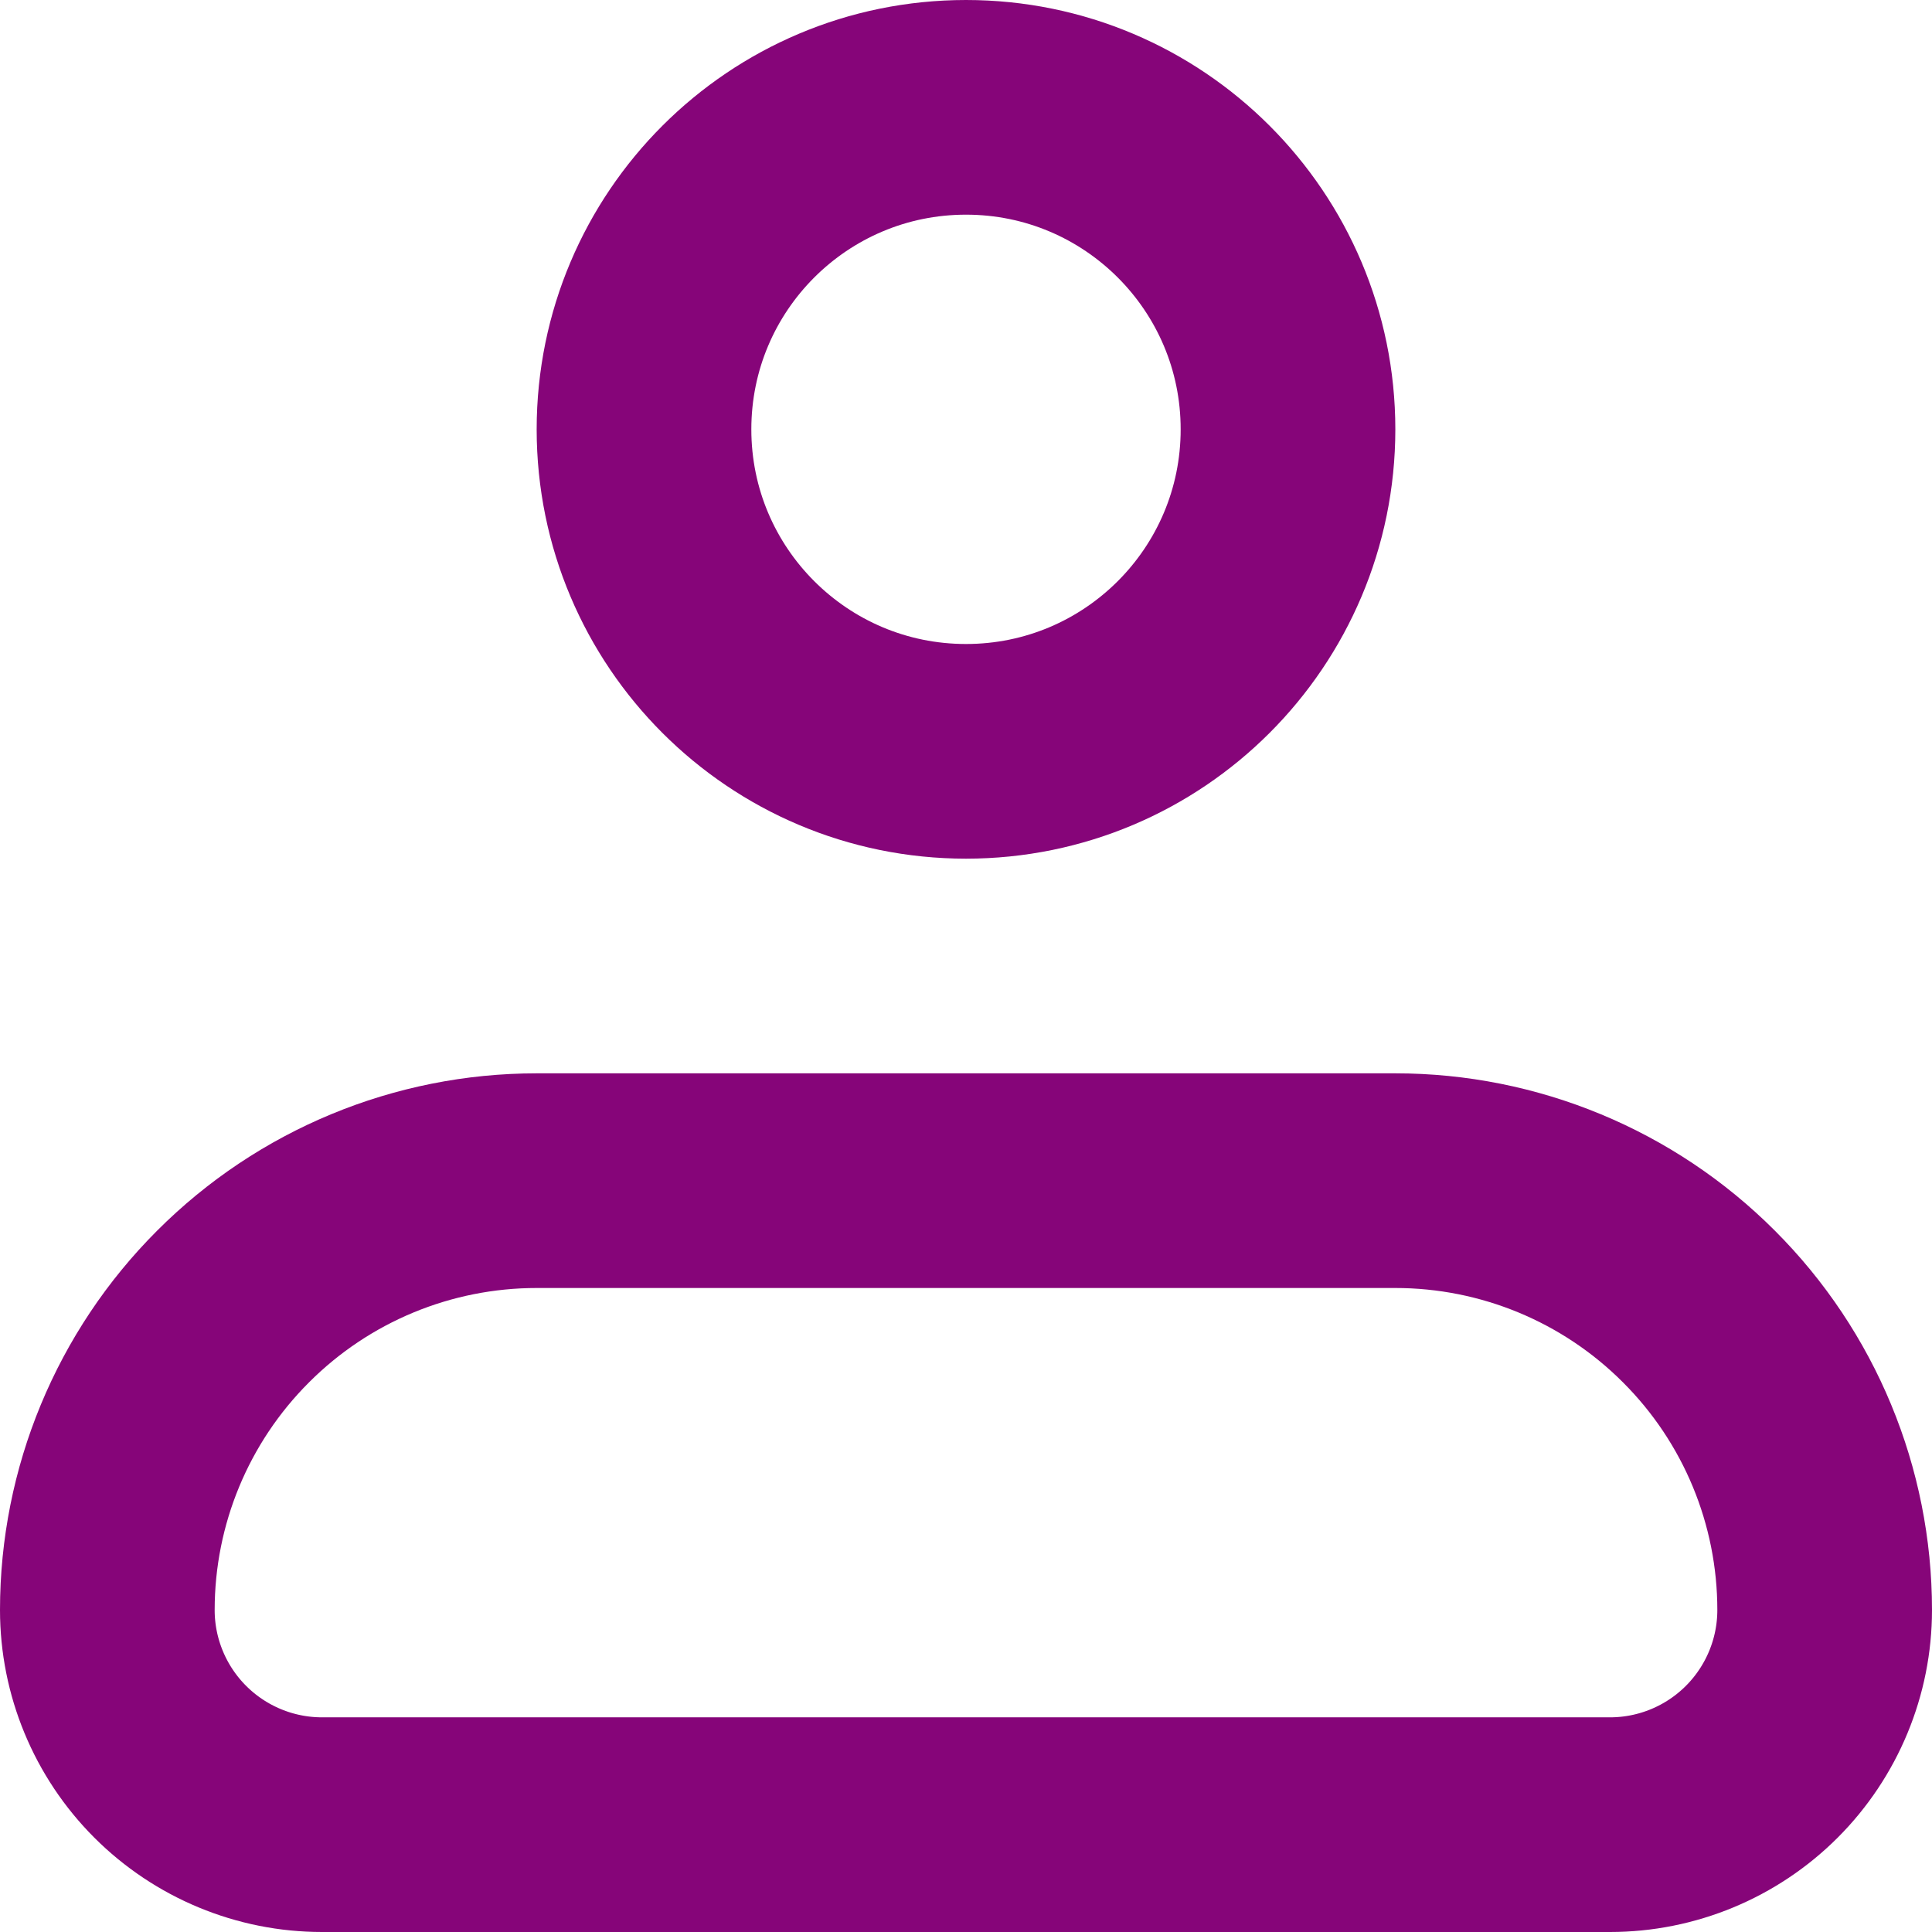
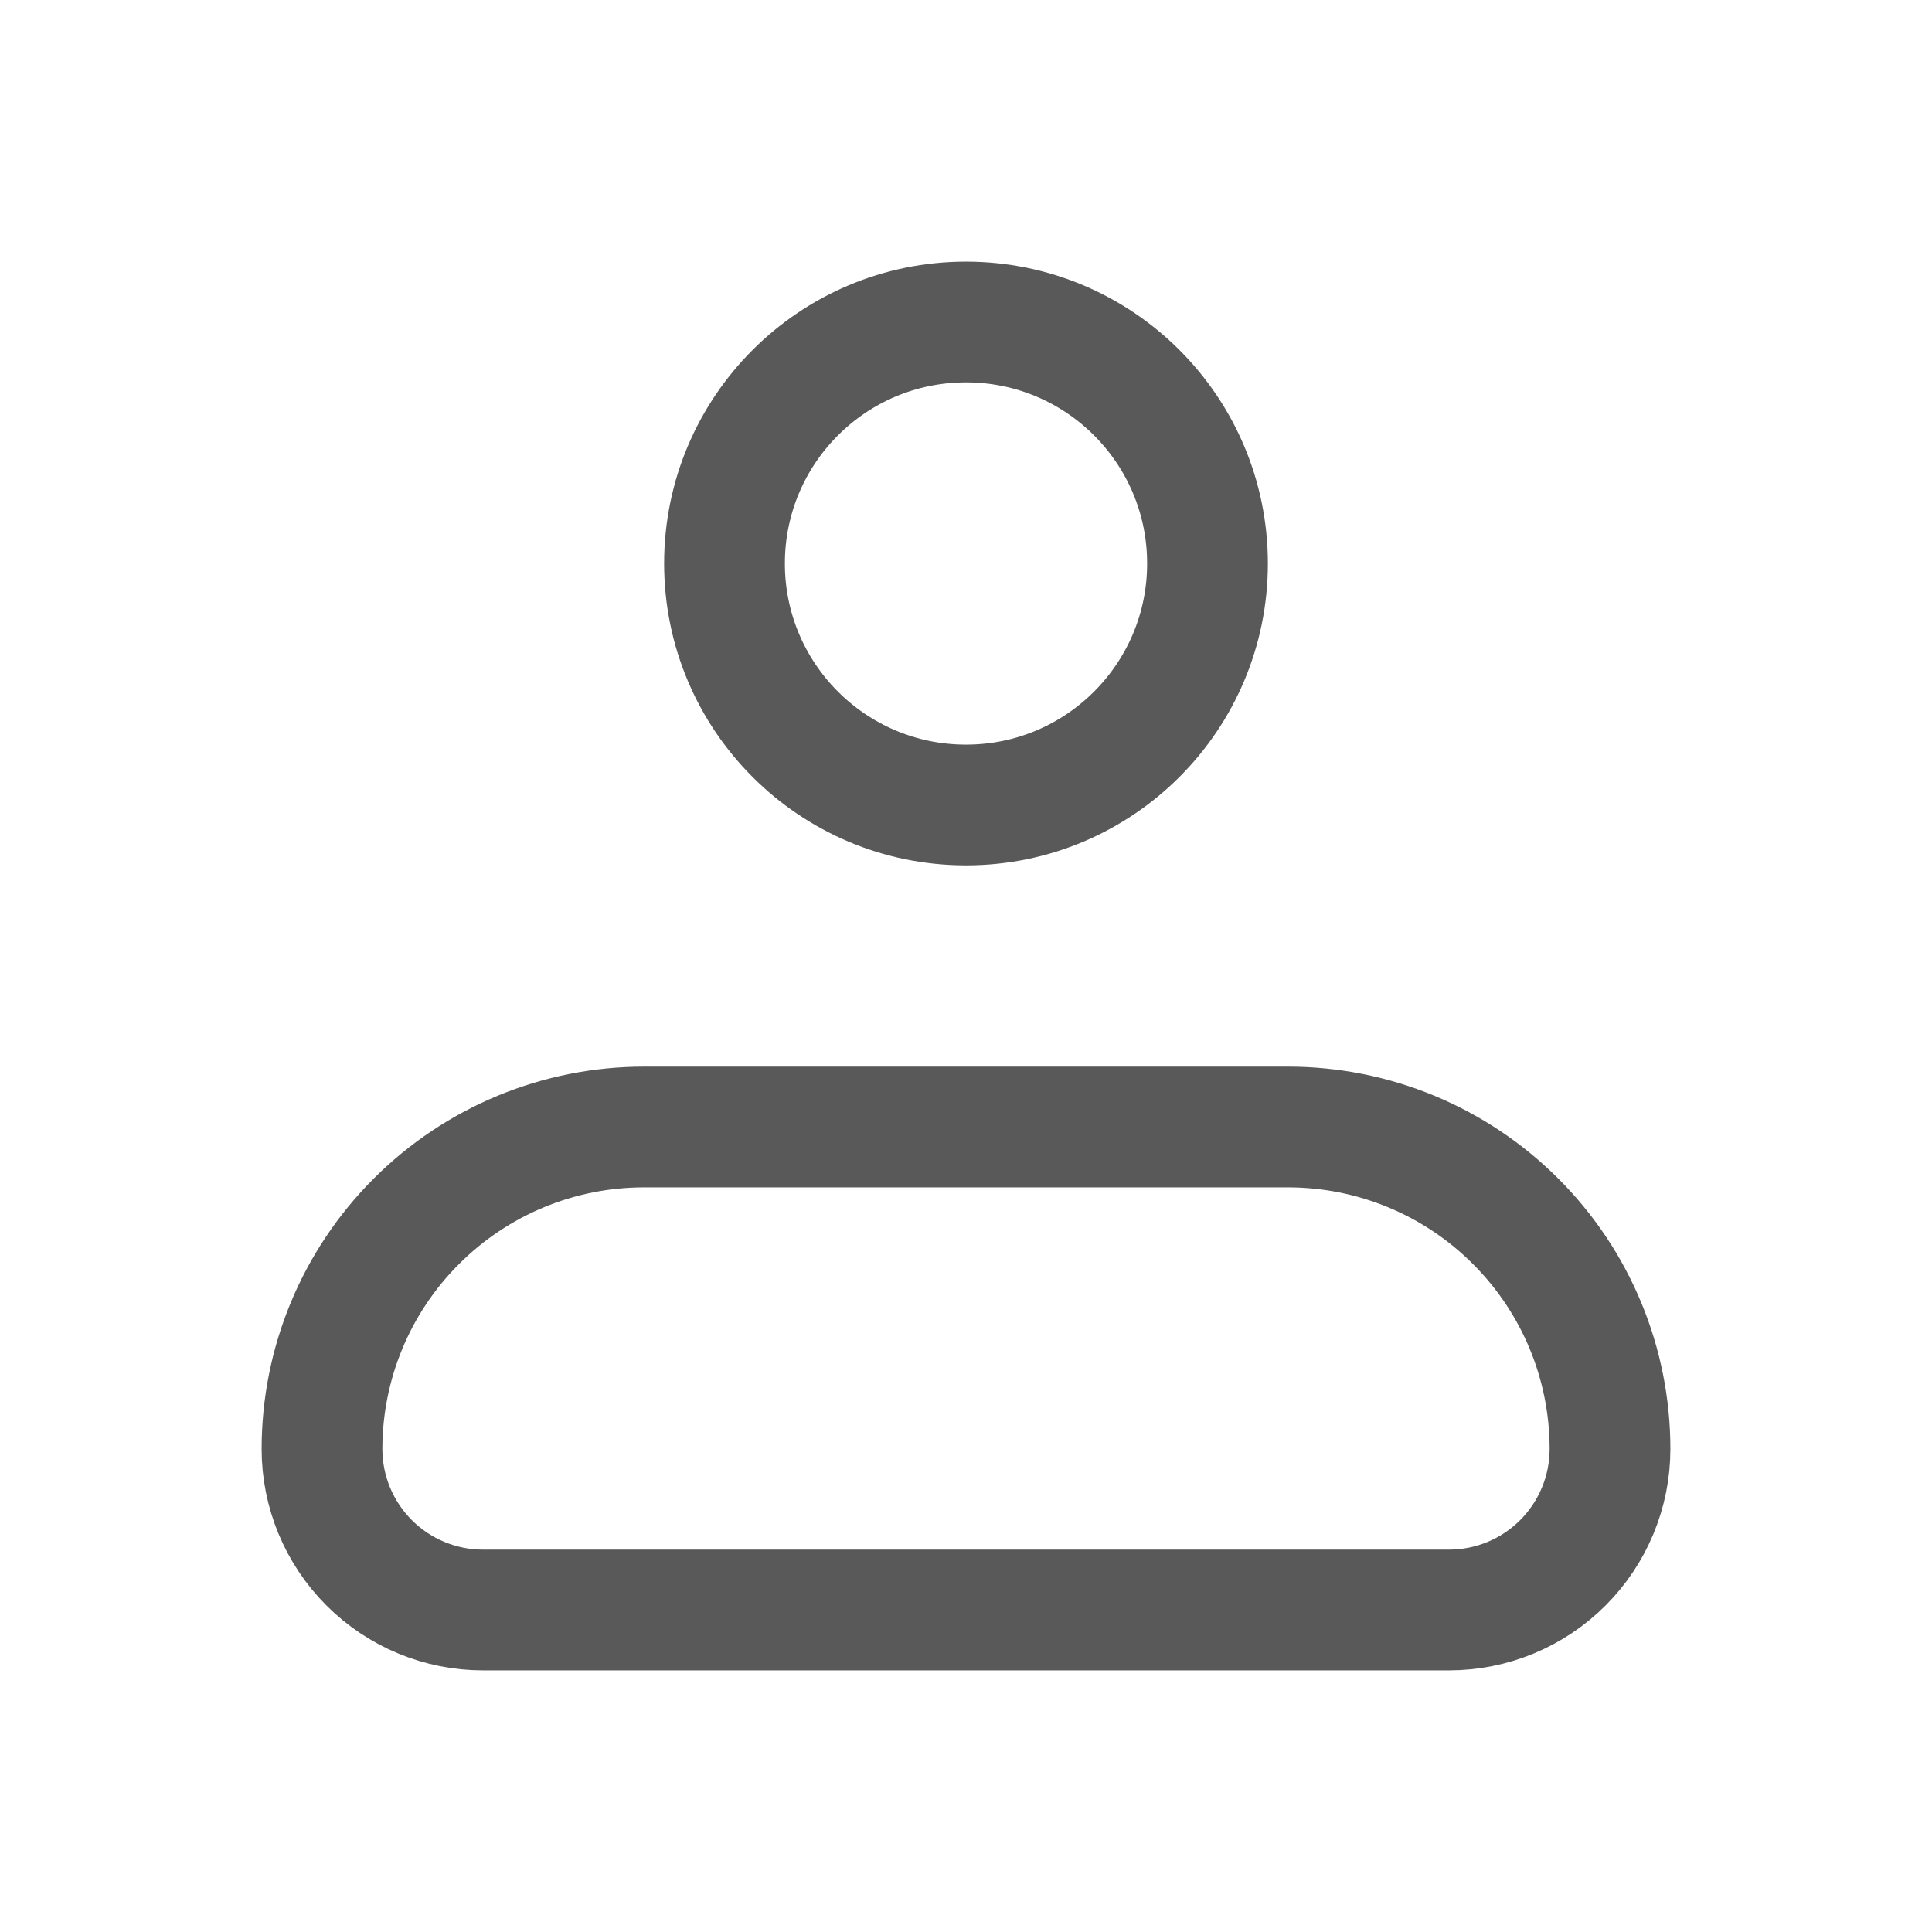
- <svg xmlns="http://www.w3.org/2000/svg" width="18" height="18" viewBox="0 0 18 18" fill="none">
-   <path d="M1 15C1 13.939 1.421 12.922 2.172 12.172C2.922 11.421 3.939 11 5 11H13C14.061 11 15.078 11.421 15.828 12.172C16.579 12.922 17 13.939 17 15C17 15.53 16.789 16.039 16.414 16.414C16.039 16.789 15.53 17 15 17H3C2.47 17 1.961 16.789 1.586 16.414C1.211 16.039 1 15.53 1 15Z" stroke="#860579" stroke-width="2" stroke-linejoin="round" />
-   <path d="M9 7C10.657 7 12 5.657 12 4C12 2.343 10.657 1 9 1C7.343 1 6 2.343 6 4C6 5.657 7.343 7 9 7Z" stroke="#860579" stroke-width="2" />
+ <svg xmlns="http://www.w3.org/2000/svg" width="24" height="24" viewBox="0 0 24 24" fill="none">
+   <path d="M4 18C4 16.939 4.421 15.922 5.172 15.172C5.922 14.421 6.939 14 8 14H16C17.061 14 18.078 14.421 18.828 15.172C19.579 15.922 20 16.939 20 18C20 18.53 19.789 19.039 19.414 19.414C19.039 19.789 18.53 20 18 20H6C5.47 20 4.961 19.789 4.586 19.414C4.211 19.039 4 18.53 4 18Z" stroke="#595959" stroke-width="1.5" stroke-linejoin="round" />
+   <path d="M12 10C13.657 10 15 8.657 15 7C15 5.343 13.657 4 12 4C10.343 4 9 5.343 9 7C9 8.657 10.343 10 12 10Z" stroke="#595959" stroke-width="1.5" />
</svg>
